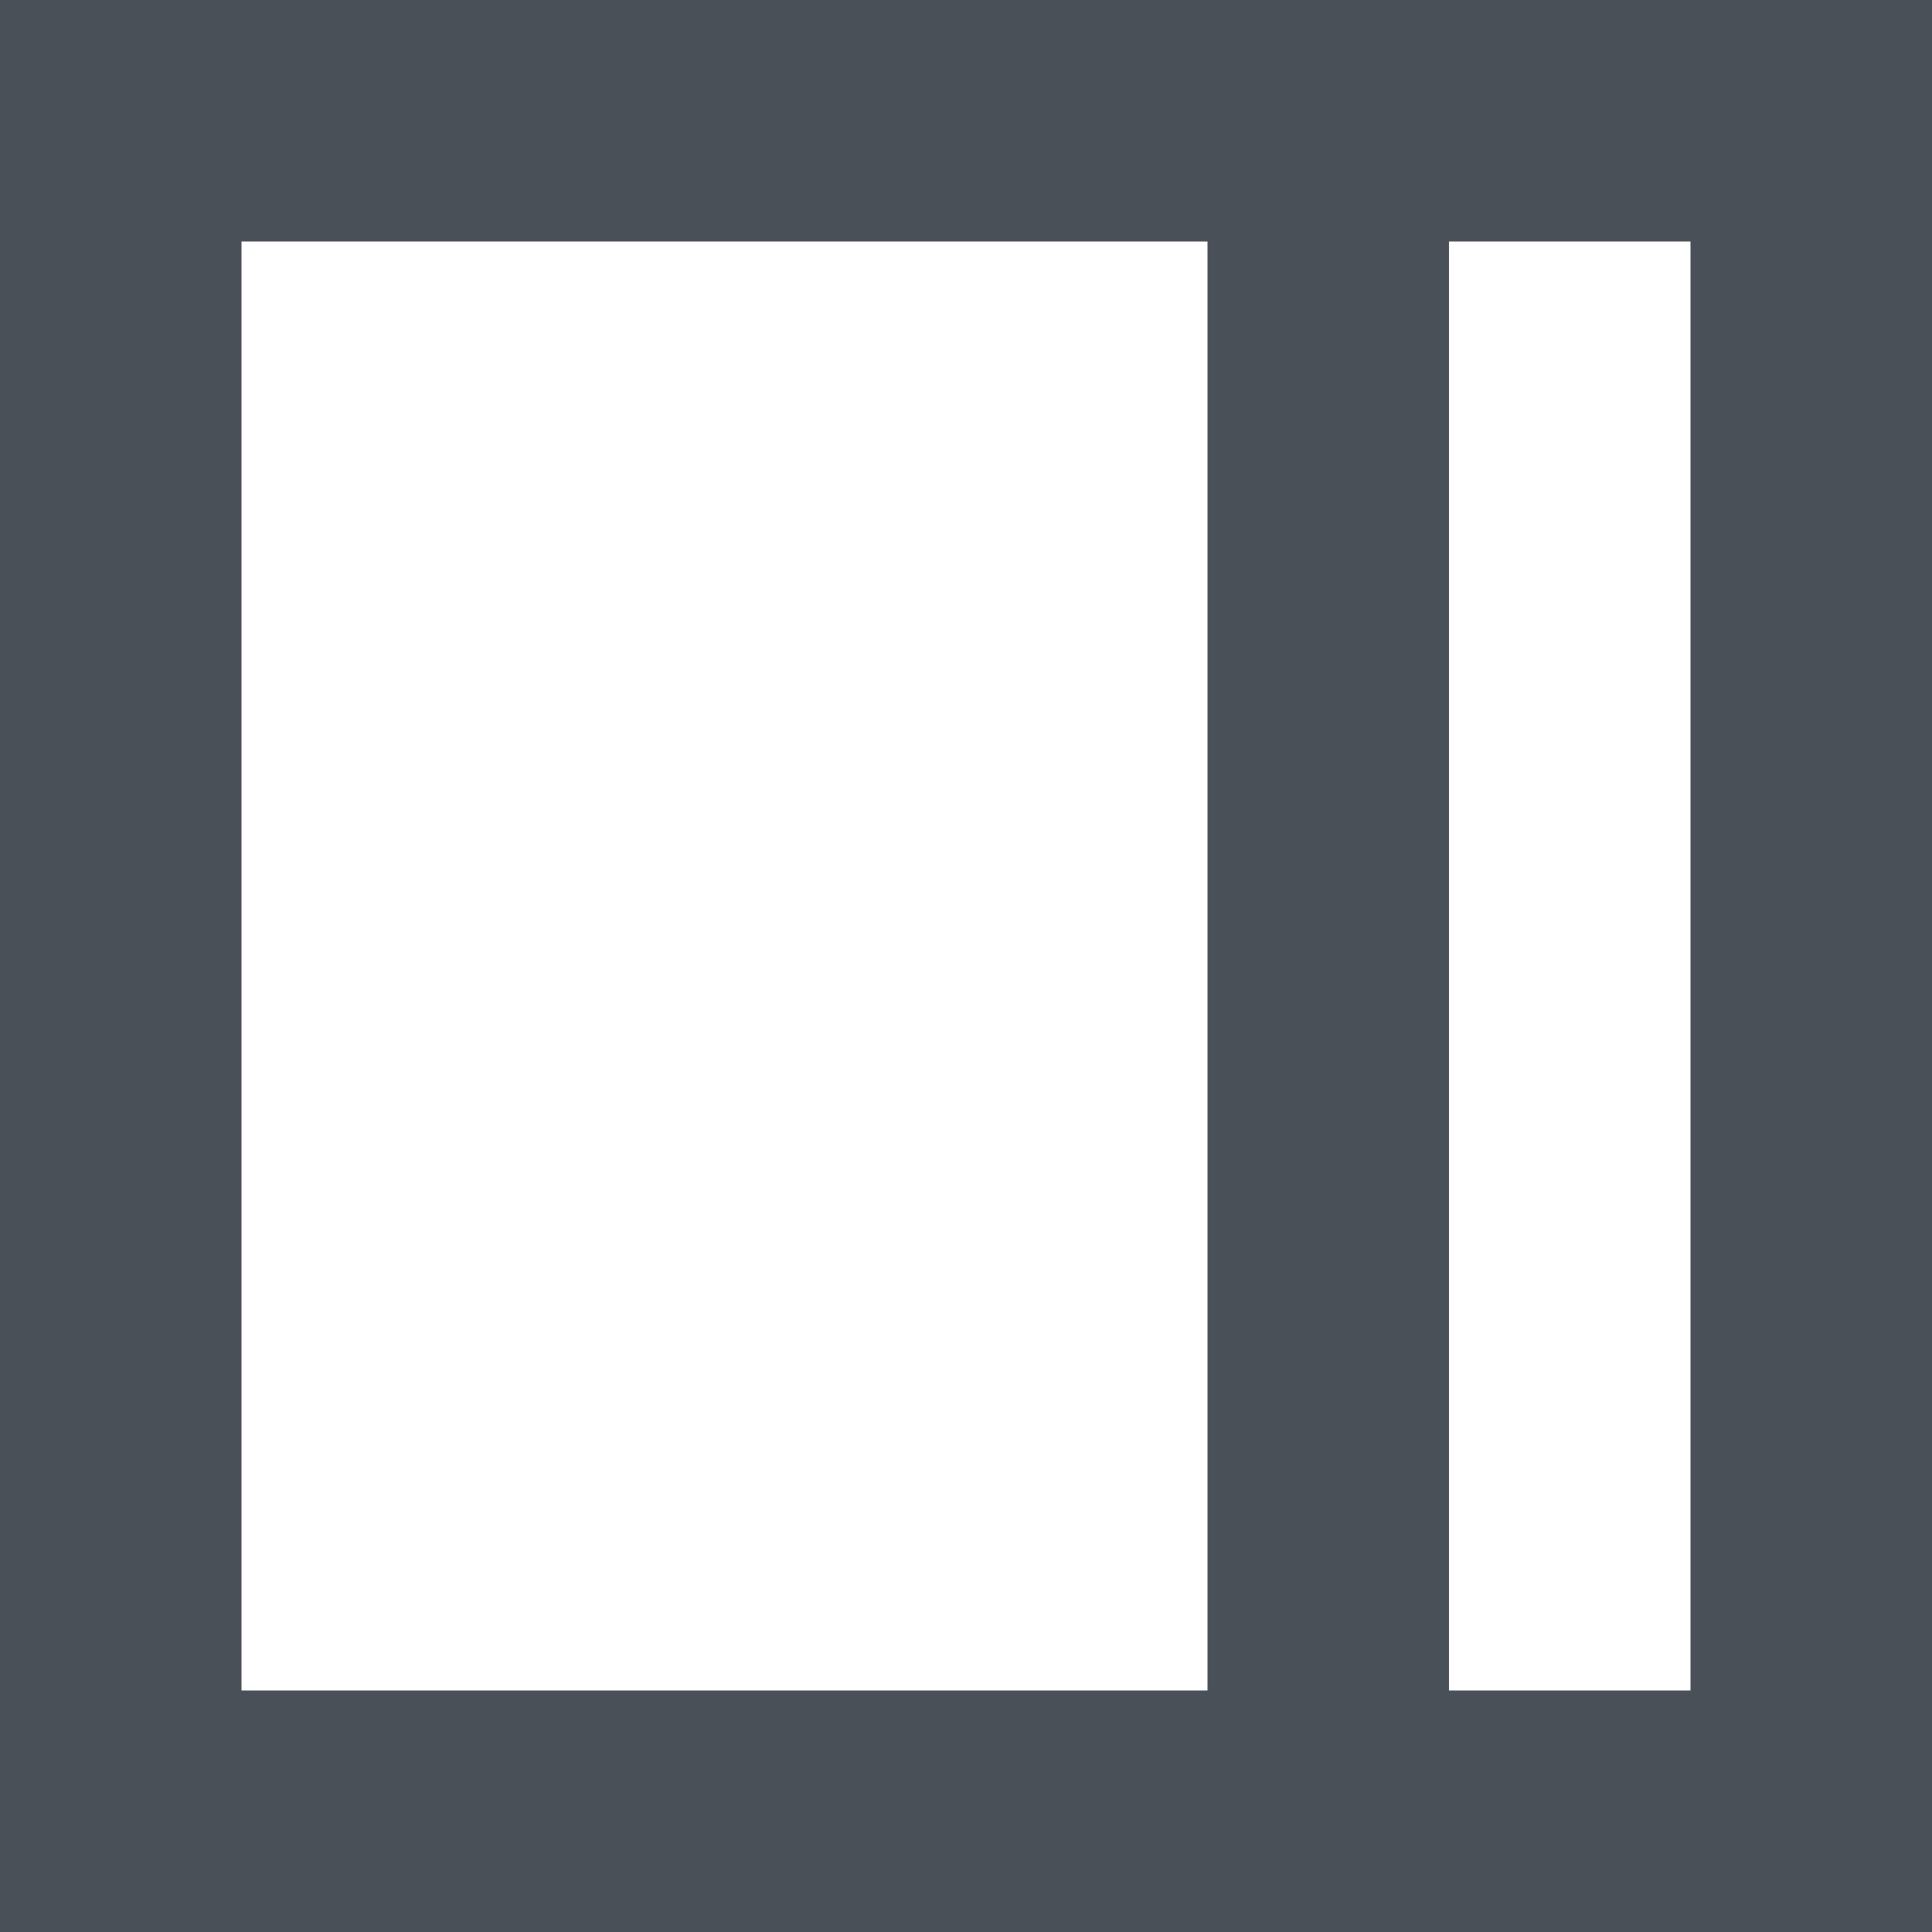
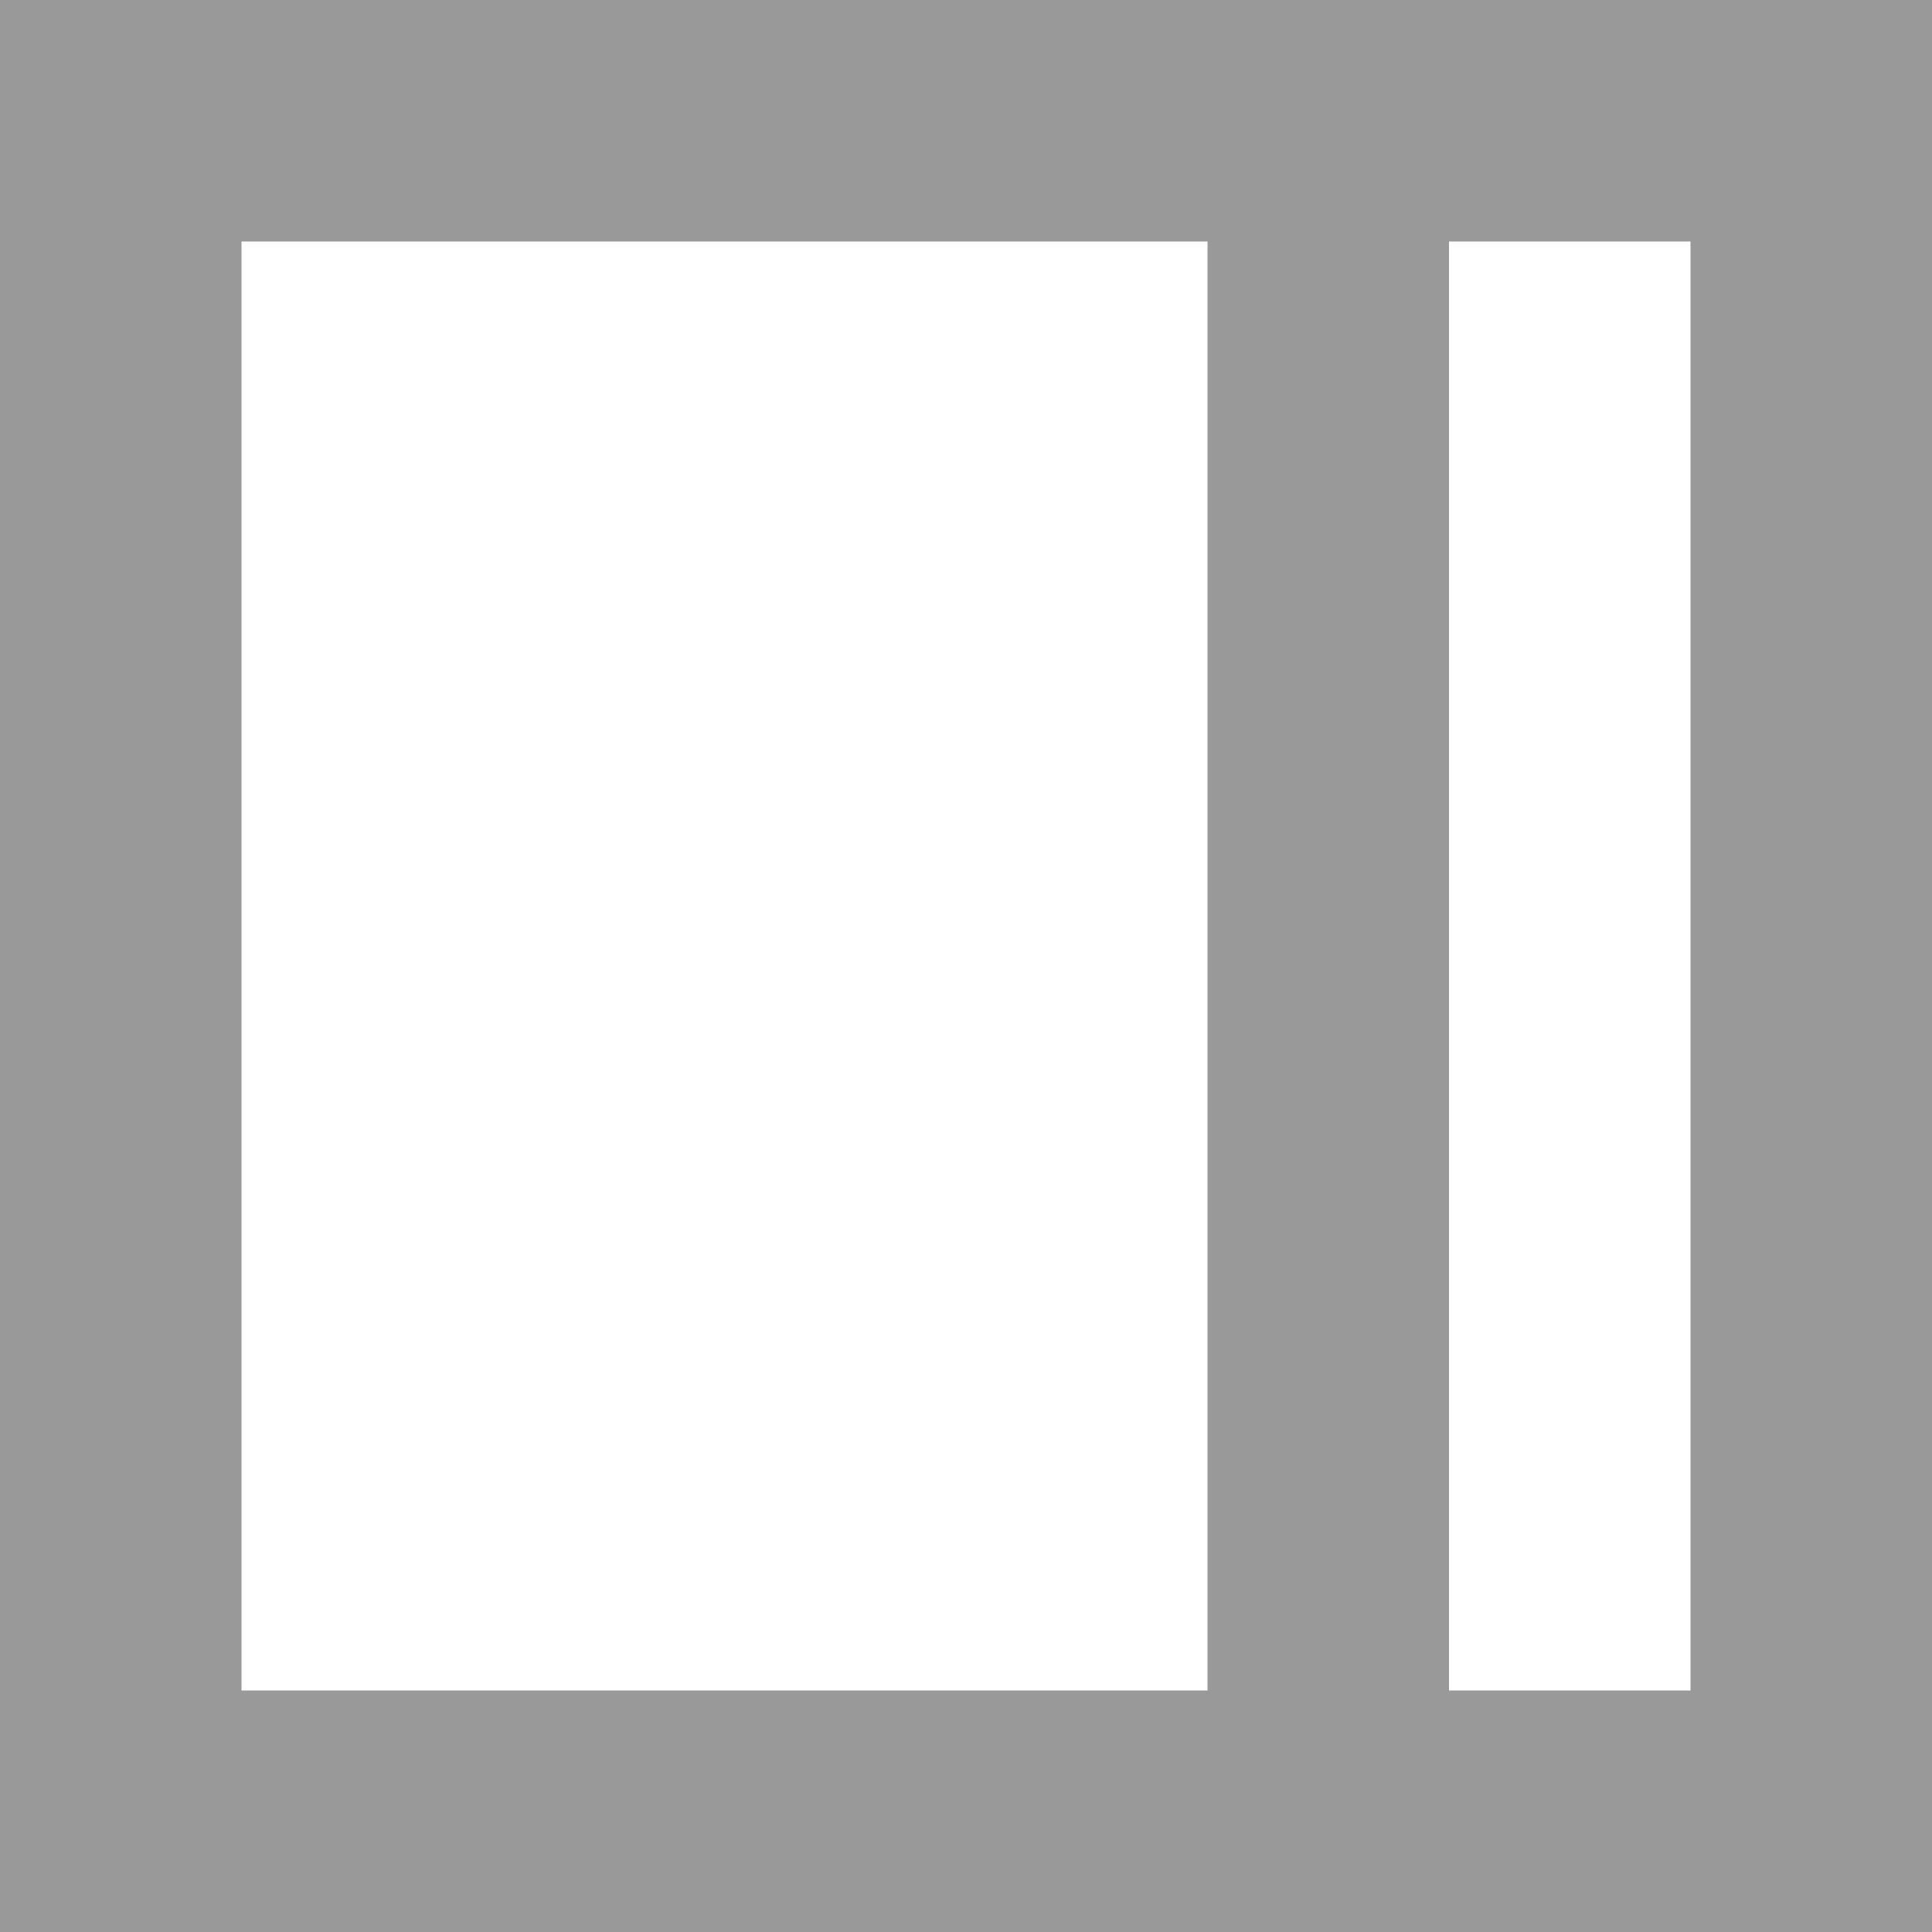
<svg xmlns="http://www.w3.org/2000/svg" version="1.1" x="0px" y="0px" width="16px" height="16px" viewBox="0 0 16 16" style="overflow:visible;enable-background:new 0 0 16 16;" xml:space="preserve" preserveAspectRatio="xMinYMid meet">
  <defs>
</defs>
-   <path style="fill:#495057;" d="M0,0v16h16V0H0z M2,14V2h8v12H2z M14,14h-2V2h2V14z" />
+   <path style="fill:#999999;" d="M0,0v16h16V0H0z M2,14V2h8v12H2z M14,14h-2V2h2V14z" />
</svg>
